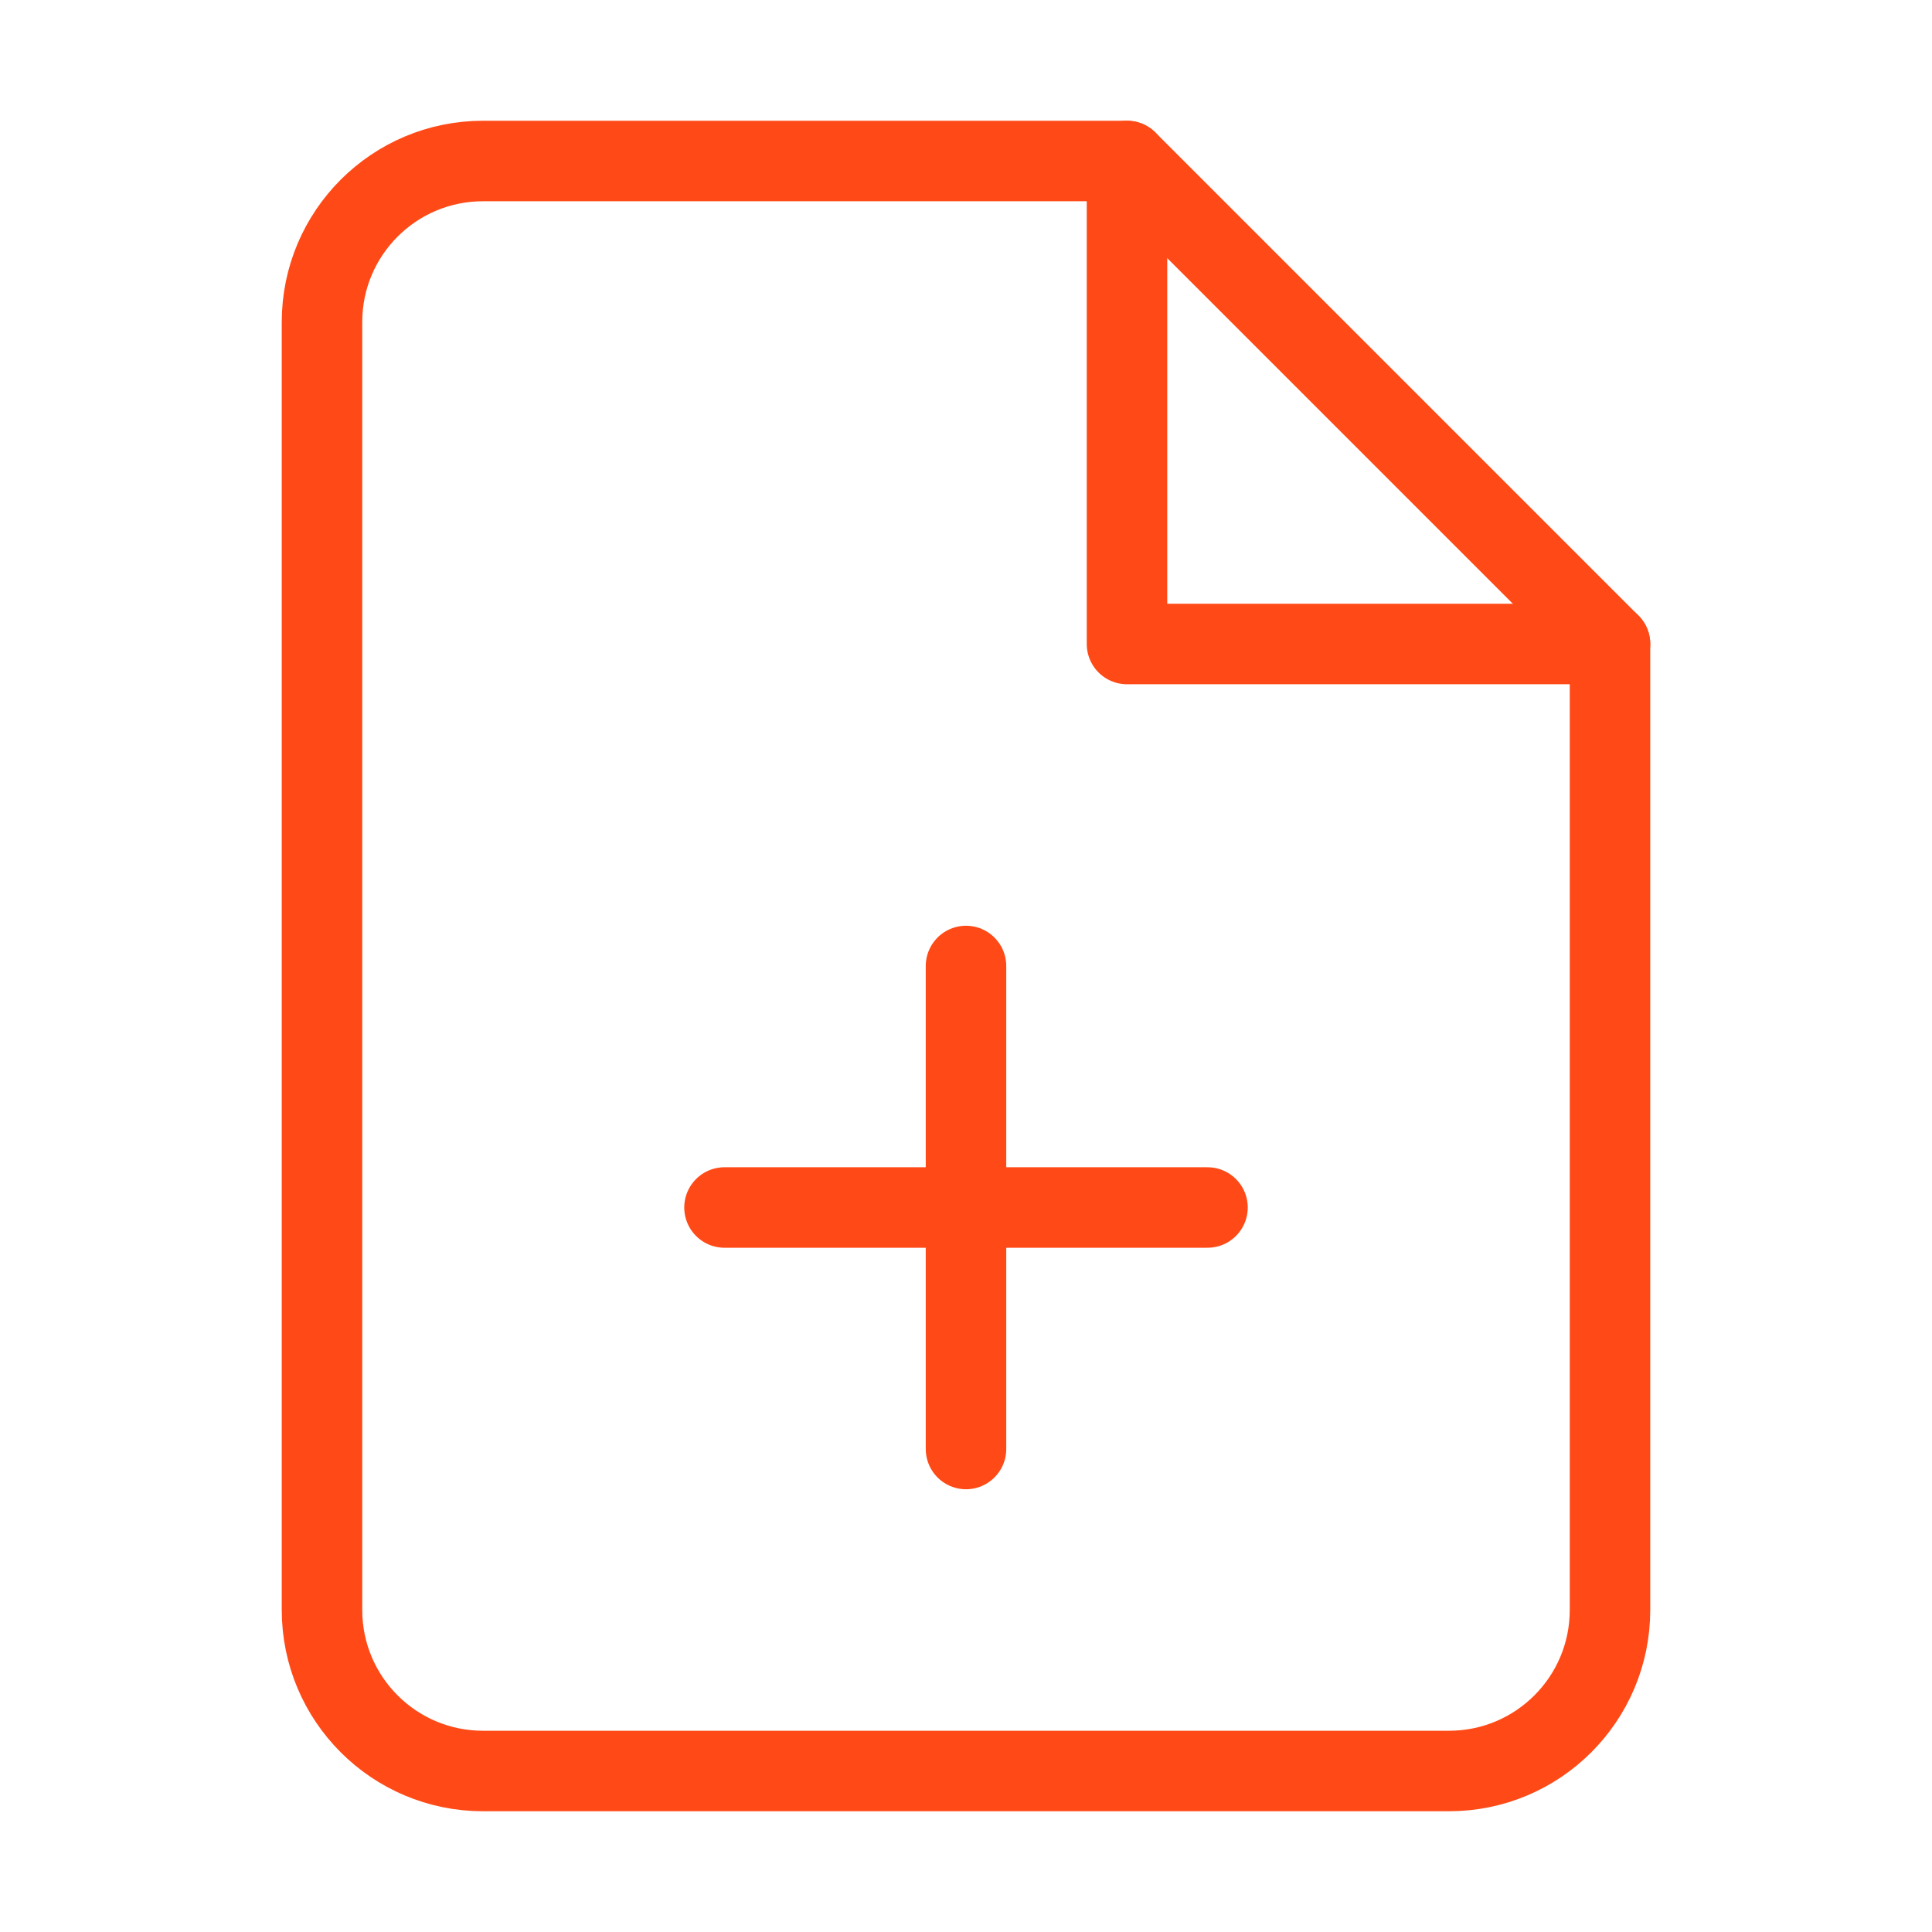
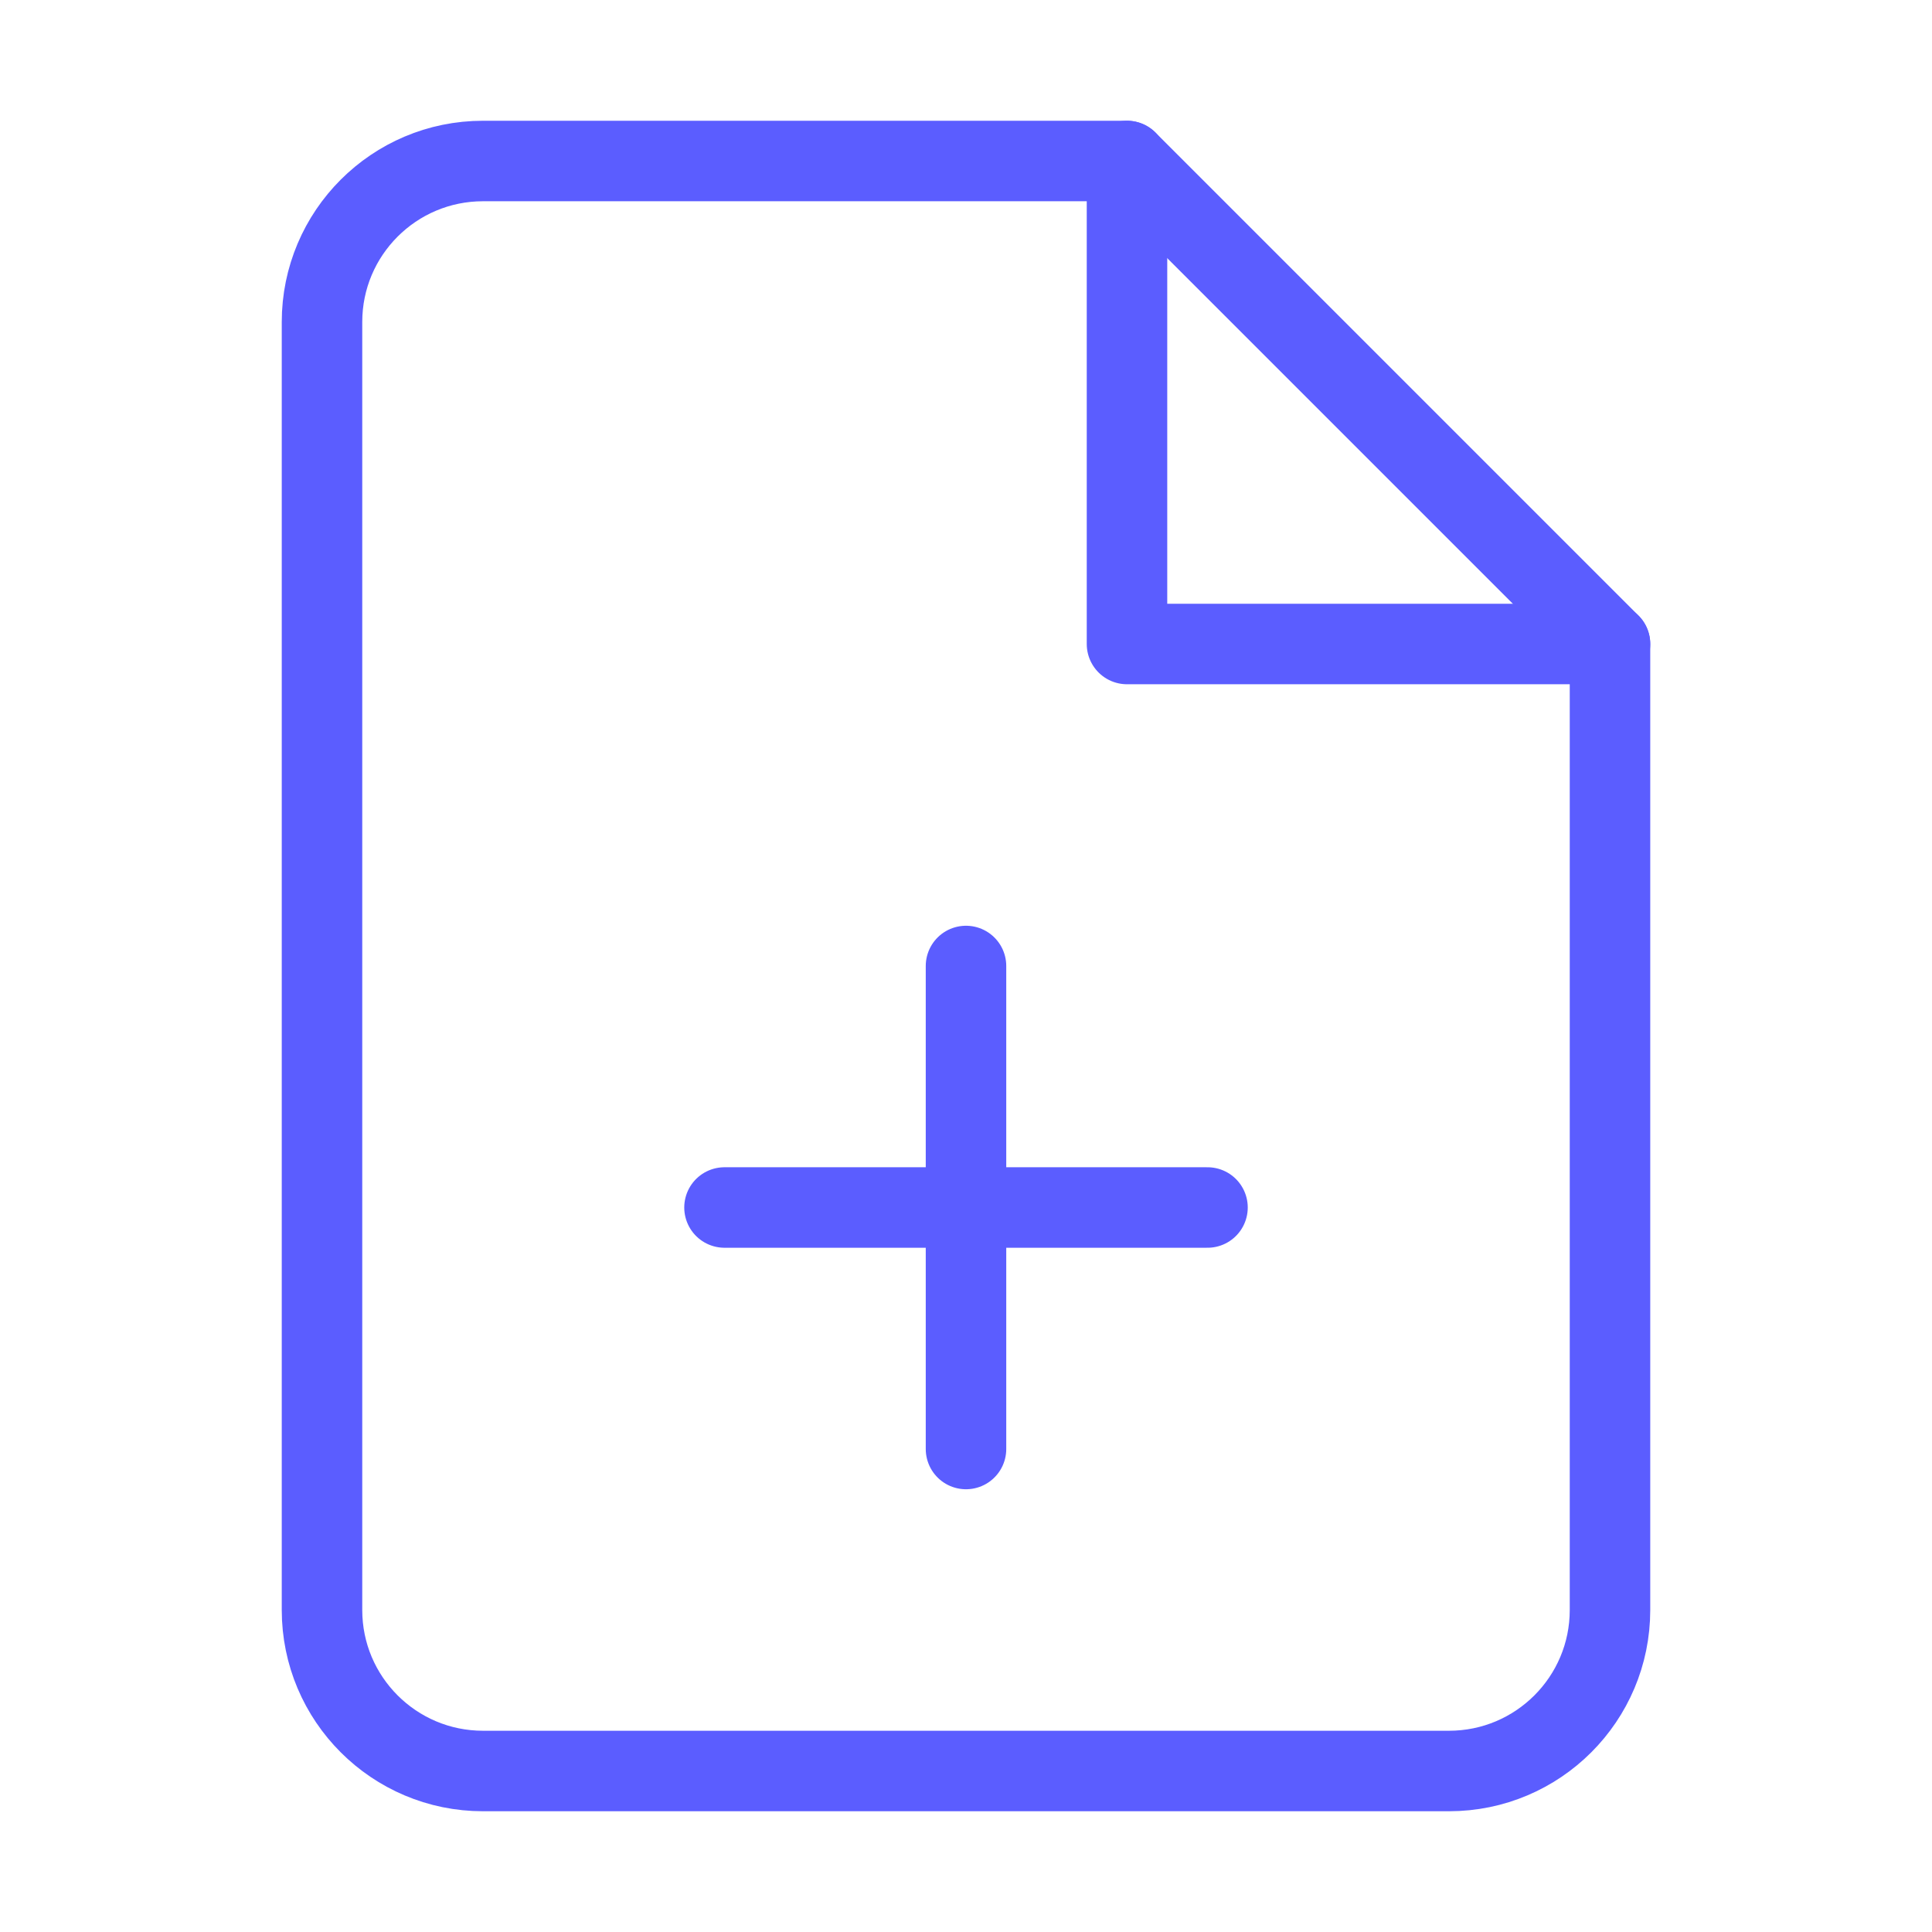
- <svg xmlns="http://www.w3.org/2000/svg" viewBox="0 0 24 24" fill="none" stroke="#ff4a17" stroke-linecap="round" stroke-linejoin="round" class="feather feather-file-plus">
+ <svg xmlns="http://www.w3.org/2000/svg" viewBox="0 0 24 24" fill="none" stroke="#5b5dff" stroke-linecap="round" stroke-linejoin="round" class="feather feather-file-plus">
  <path d="M14 2H6a2 2 0 0 0-2 2v16a2 2 0 0 0 2 2h12a2 2 0 0 0 2-2V8z" />
  <polyline points="14 2 14 8 20 8" />
  <line x1="12" y1="18" x2="12" y2="12" />
  <line x1="9" y1="15" x2="15" y2="15" />
</svg>
